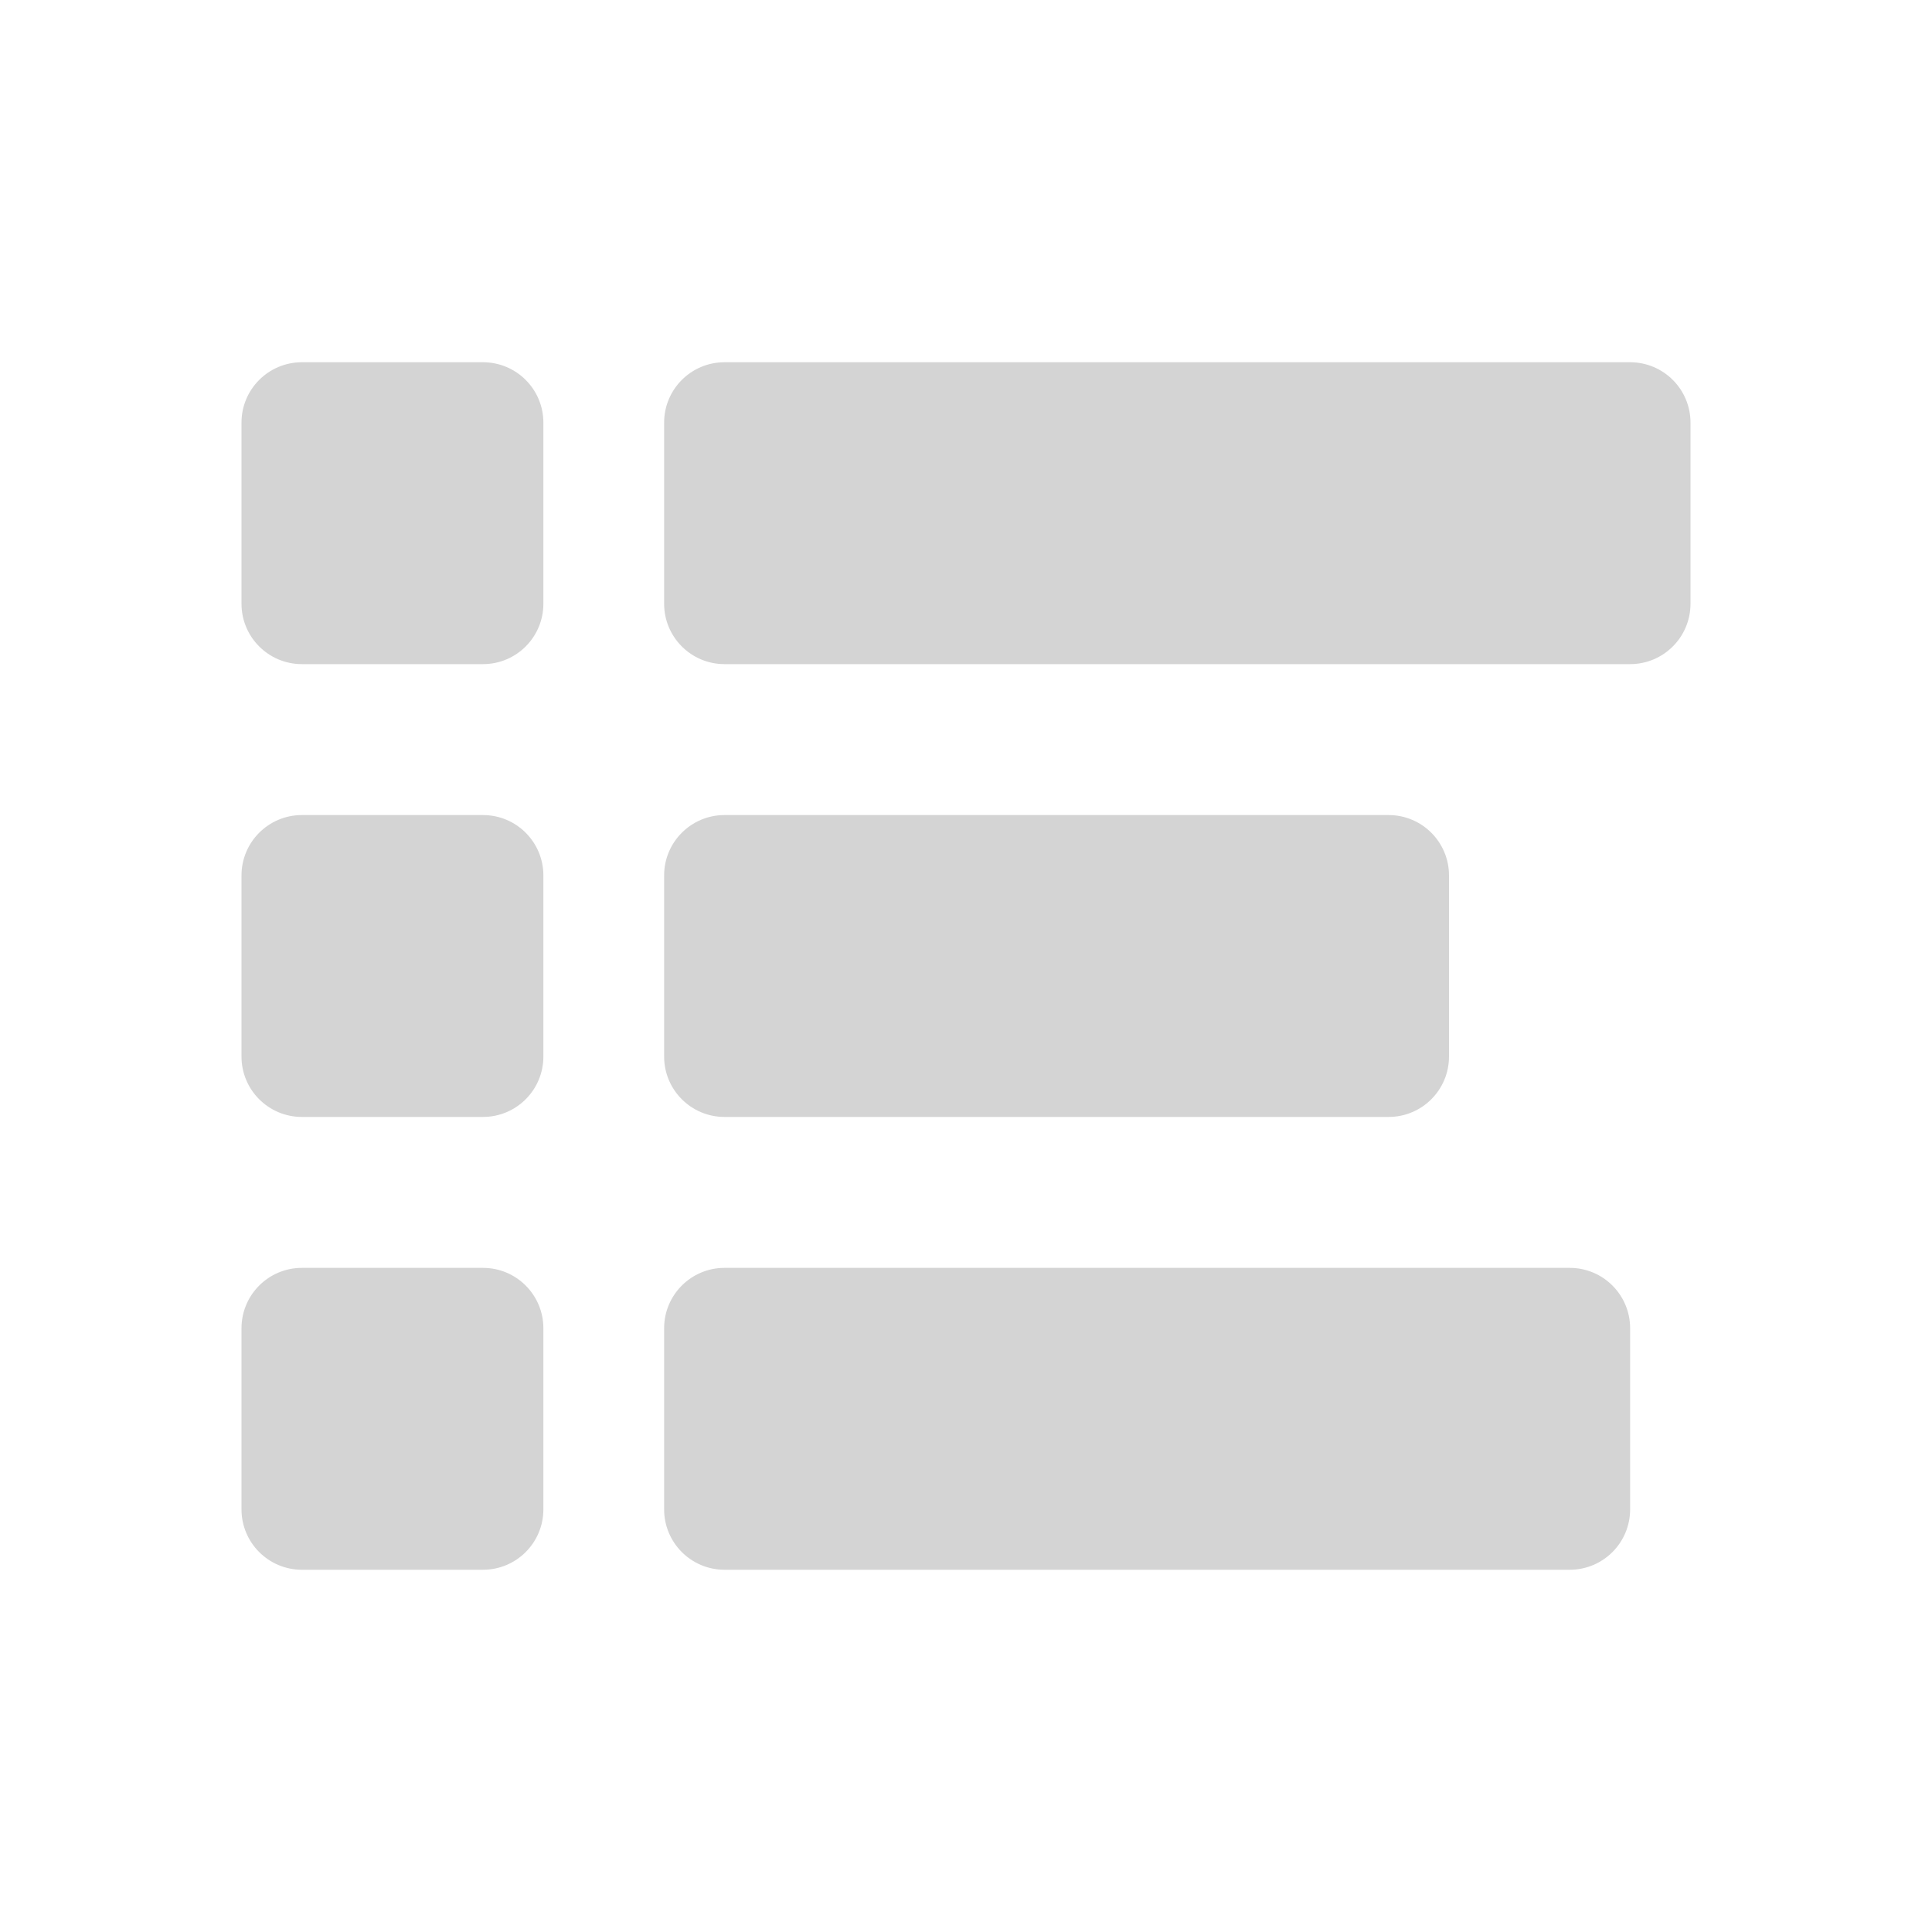
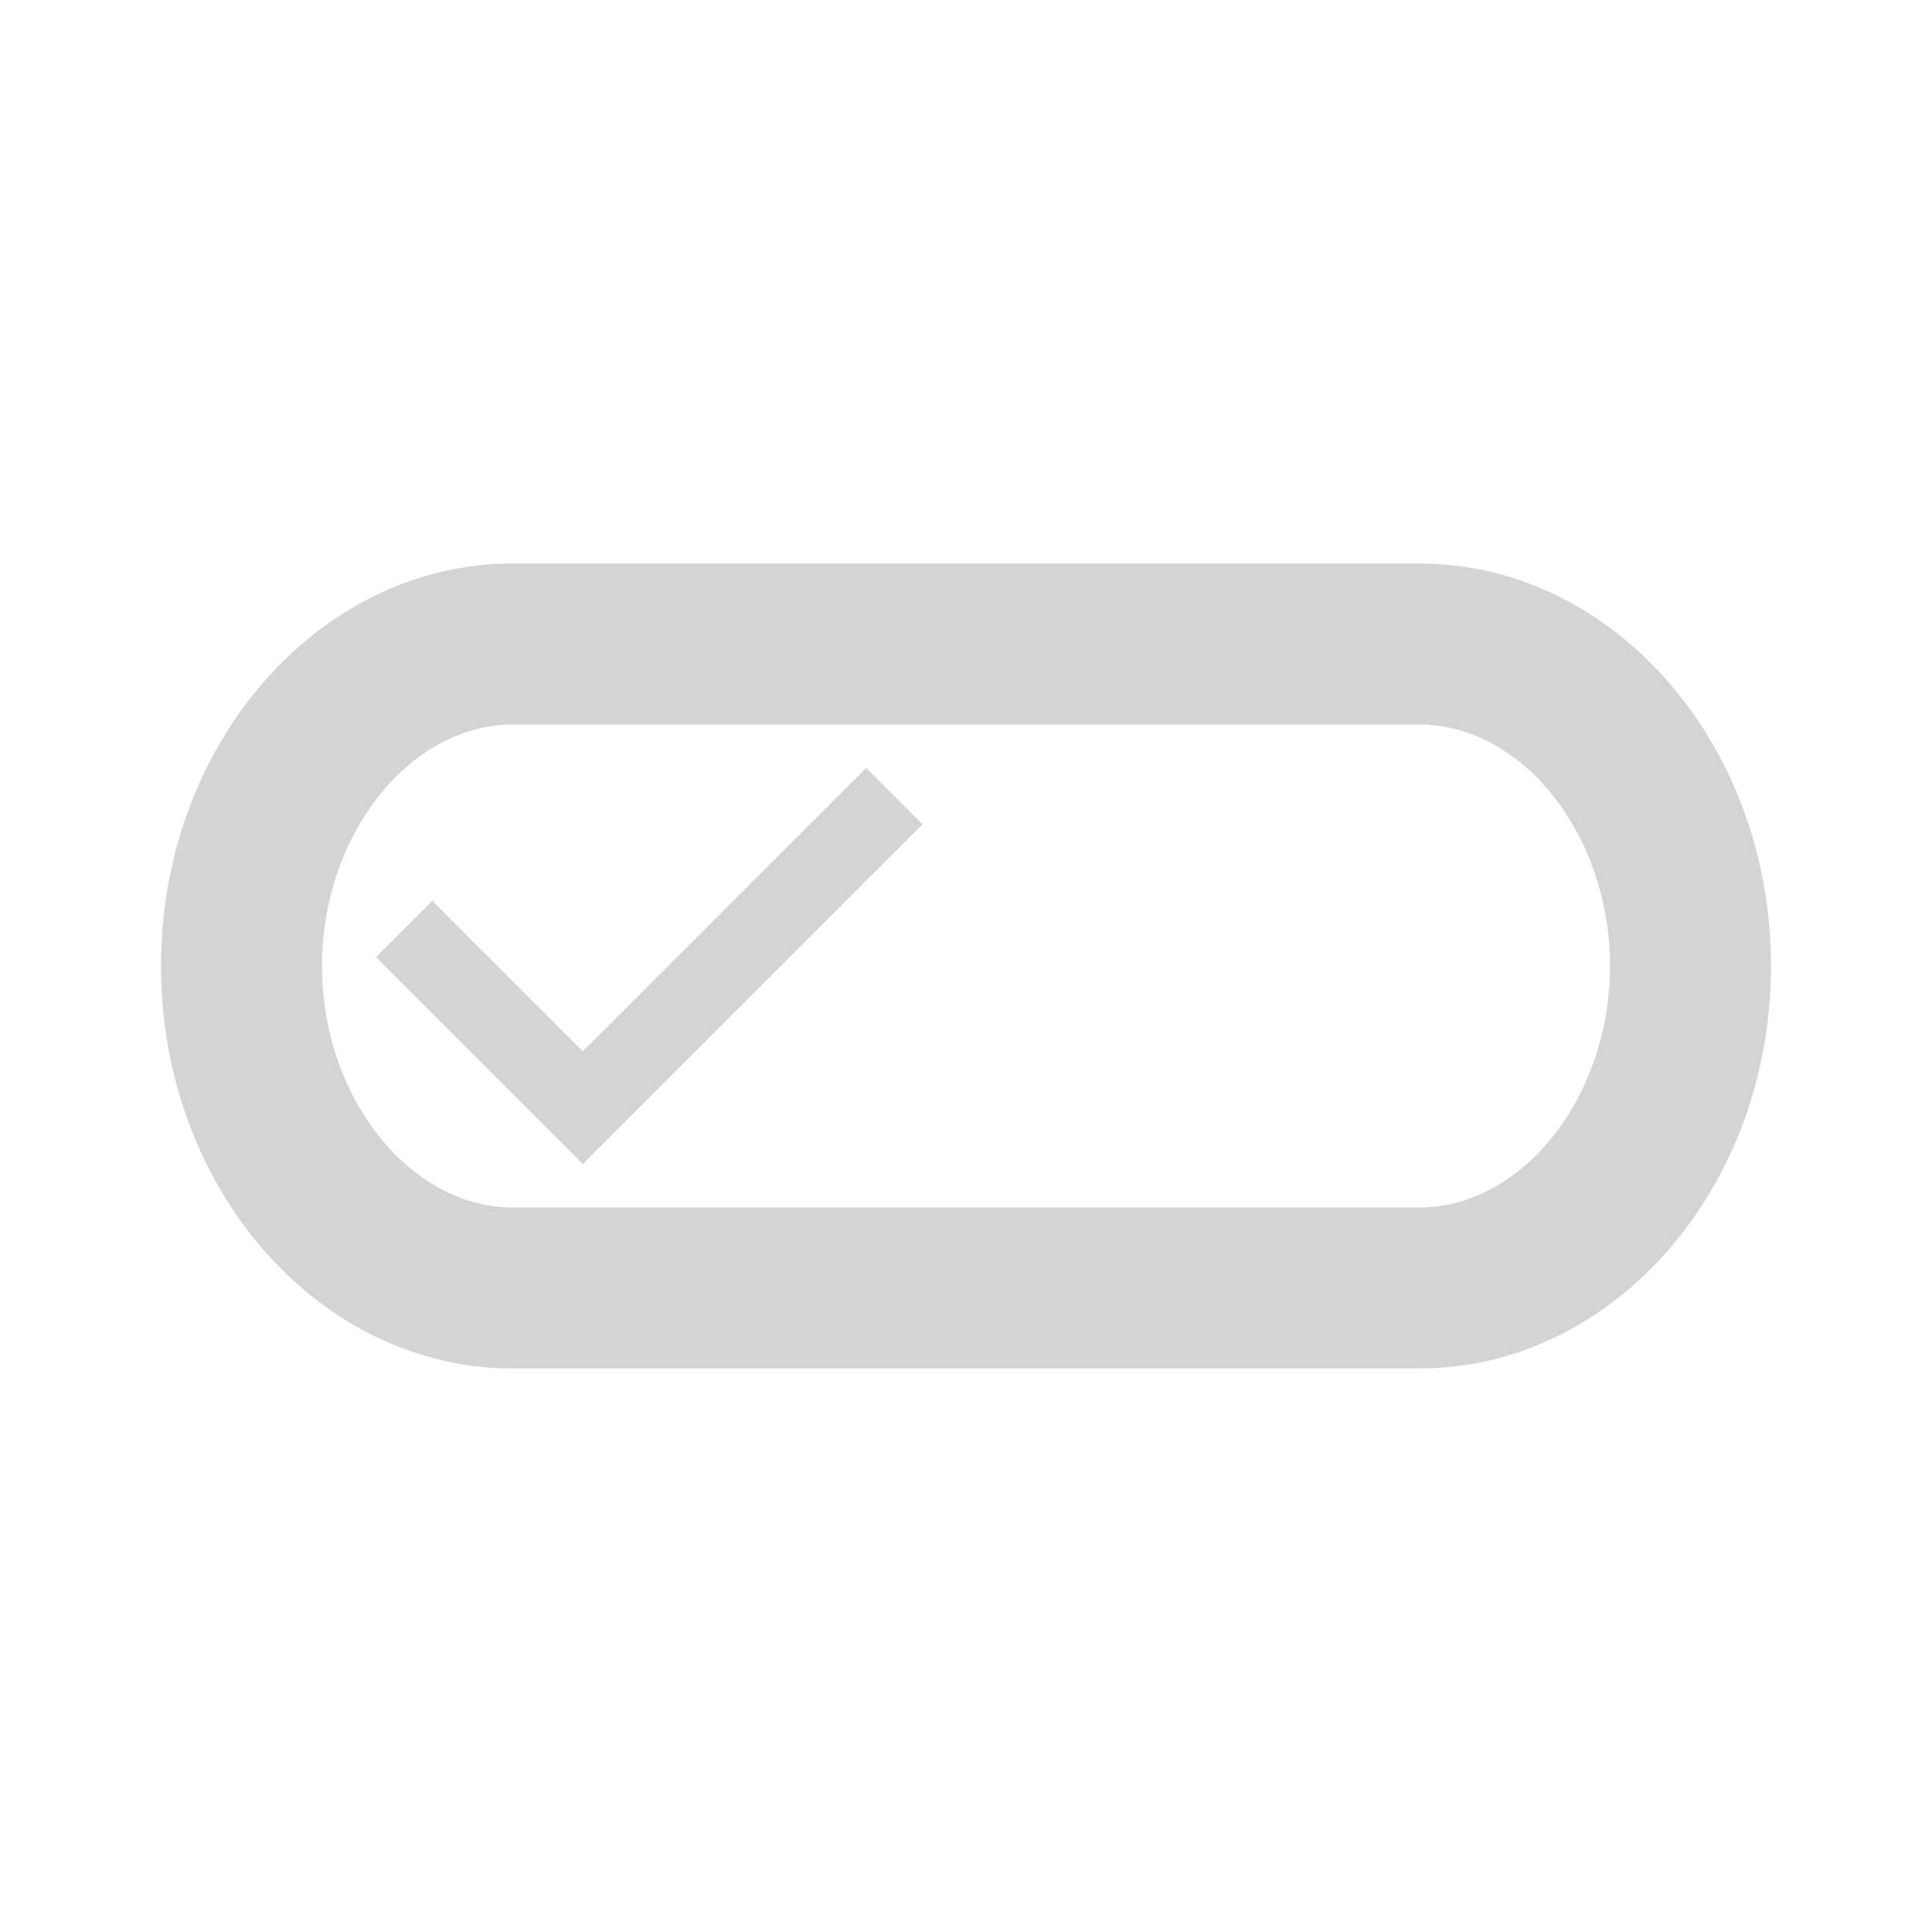
- <svg xmlns="http://www.w3.org/2000/svg" width="16" height="16" viewBox="0 0 16 16">
-   <rect x="2" y="3" width="2.5" height="2.5" rx="0.5" fill="#D4D4D4" />
-   <rect x="5.5" y="3" width="8.5" height="2.5" rx="0.5" fill="#D4D4D4" />
-   <rect x="2" y="6.75" width="2.5" height="2.5" rx="0.5" fill="#D4D4D4" />
-   <rect x="5.5" y="6.75" width="6.5" height="2.5" rx="0.5" fill="#D4D4D4" />
-   <rect x="2" y="10.5" width="2.5" height="2.5" rx="0.5" fill="#D4D4D4" />
-   <rect x="5.5" y="10.5" width="8" height="2.5" rx="0.5" fill="#D4D4D4" />
+ <svg xmlns="http://www.w3.org/2000/svg" height="24" viewBox="0 0 24 24" width="24" fill="#D4D4D4">
+   <path d="M0 0h24v24H0V0z" fill="none" />
+   <path d="M17.63 7H6.37C3.96 7 2 9.24 2 12s1.96 5 4.37 5h11.26c2.41 0 4.37-2.24 4.37-5s-1.96-5-4.37-5zm0 8H6.37C5.09 15 4 13.63 4 12s1.09-3 2.37-3h11.26C18.91 9 20 10.37 20 12s-1.09 3-2.37 3zM7.24 13.06l-1.87-1.87-.7.7 2.57 2.57 4.22-4.22-.7-.7z" />
</svg>
